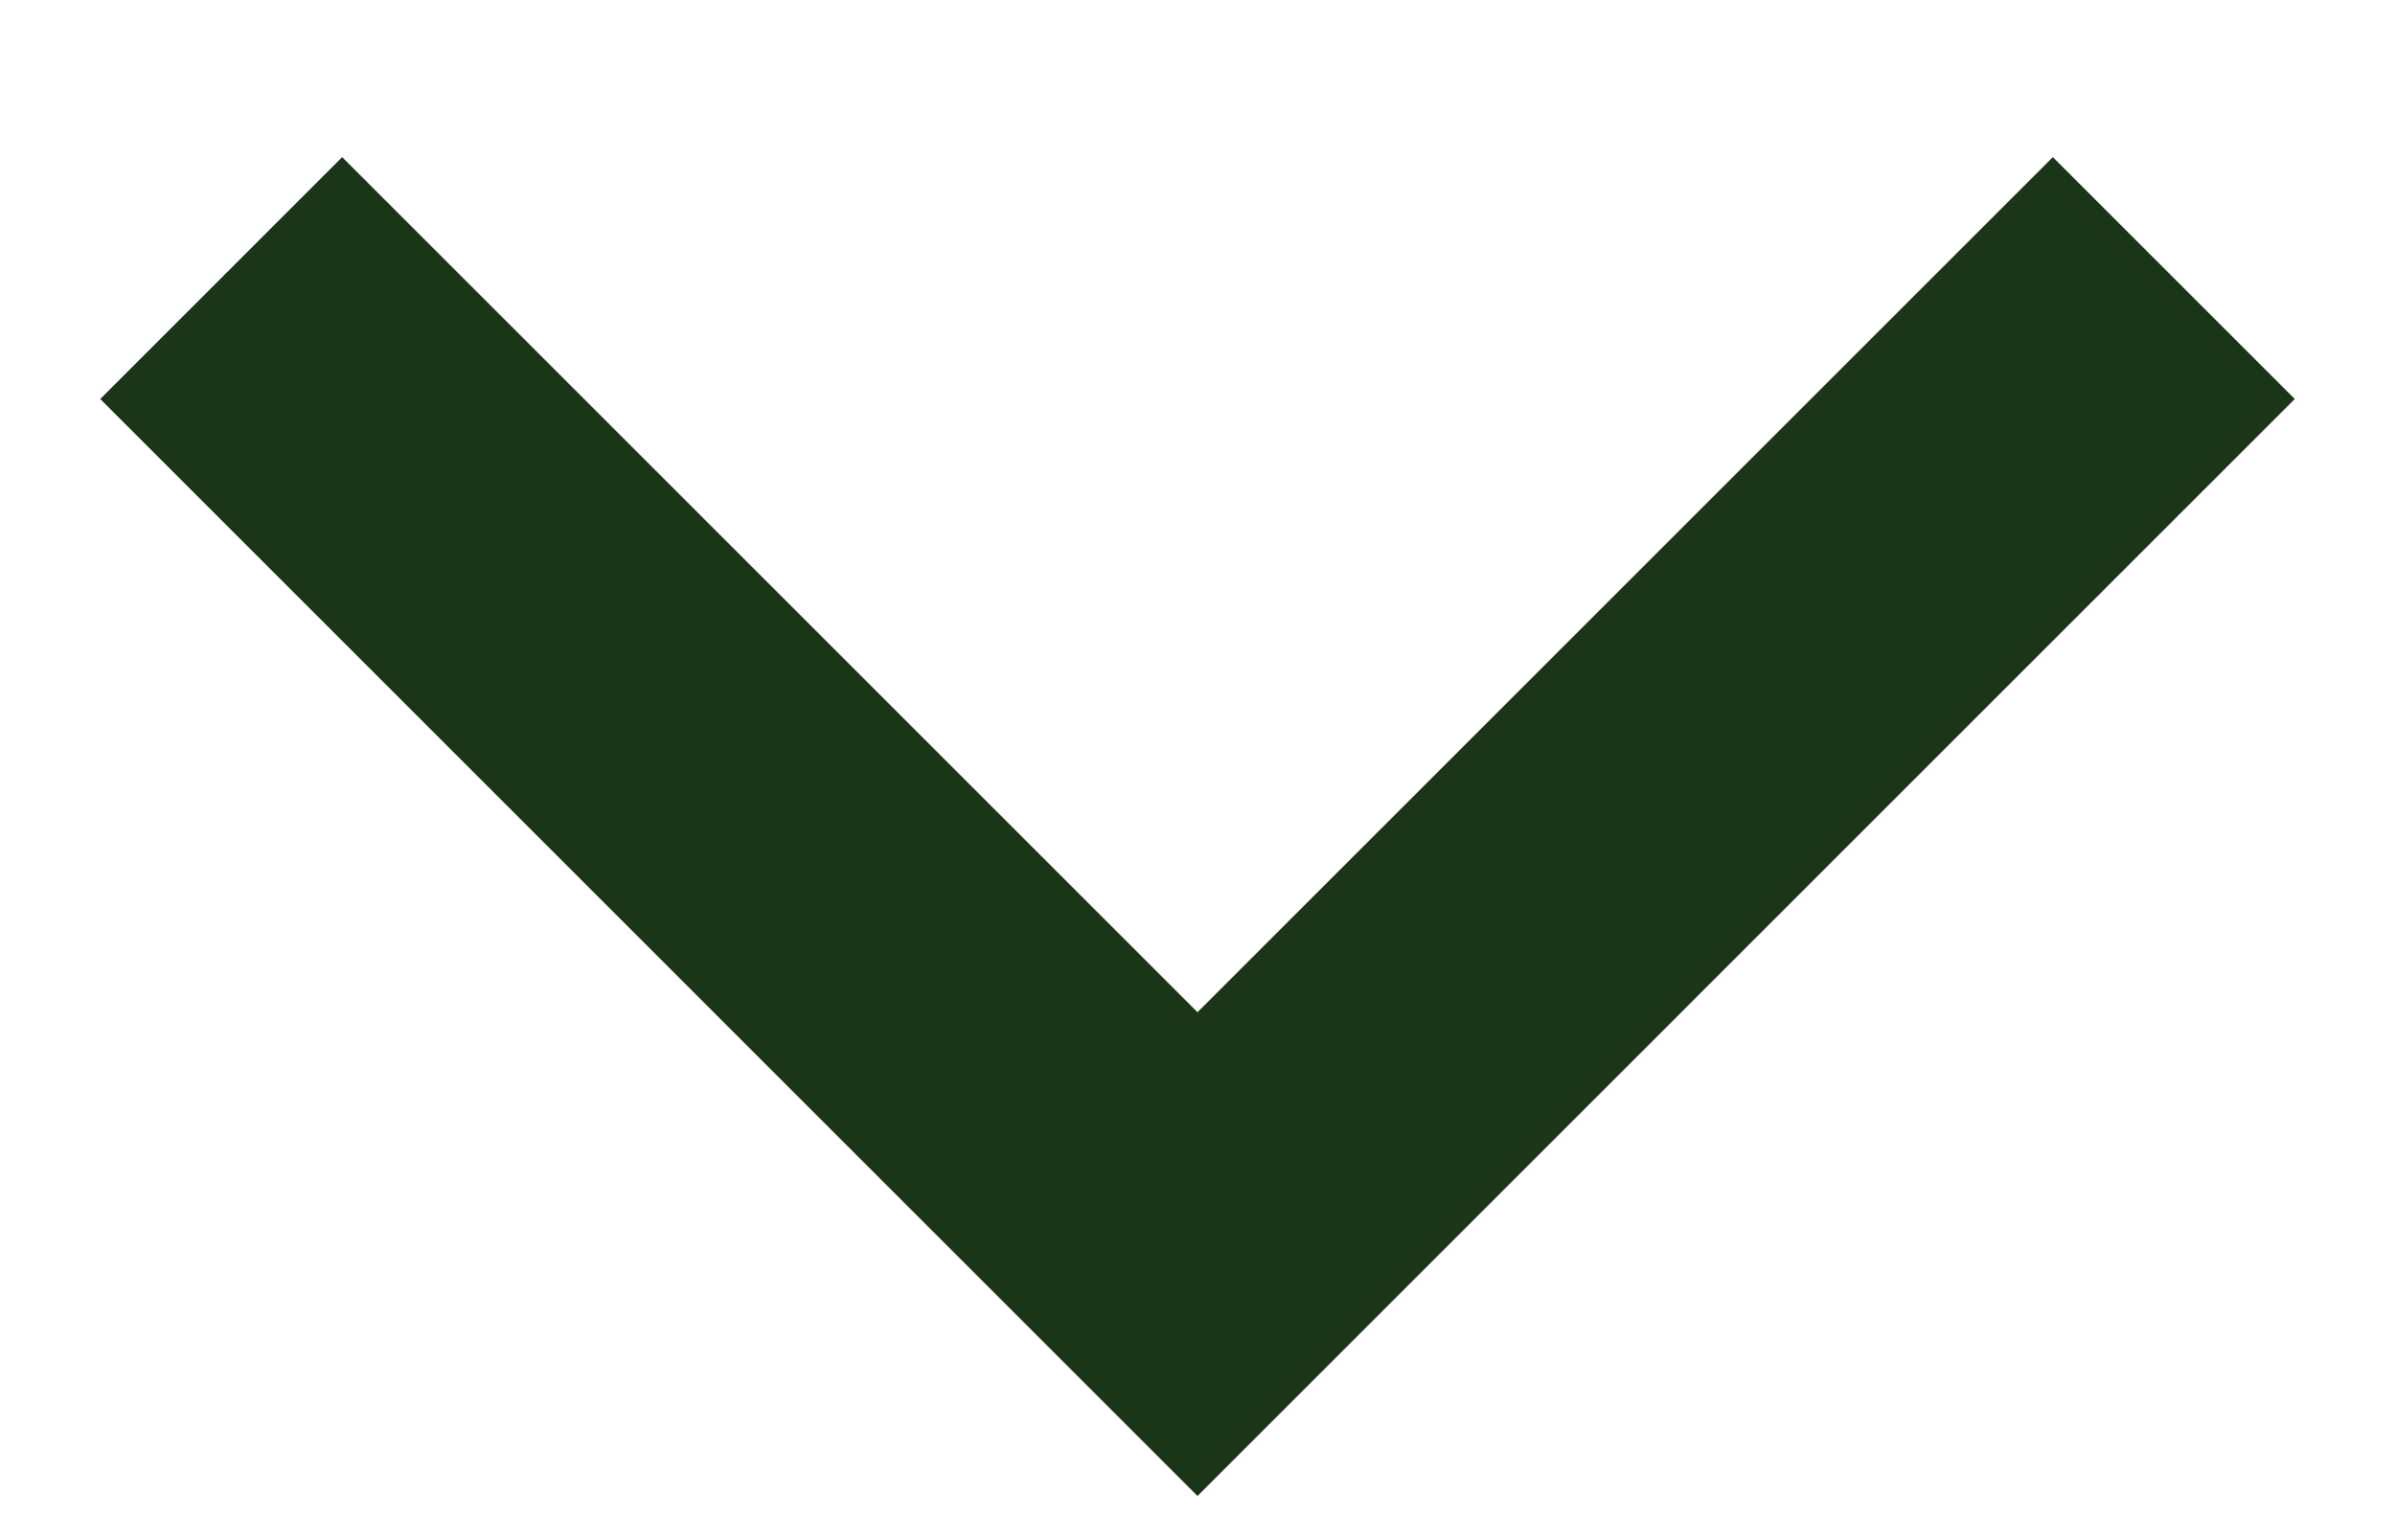
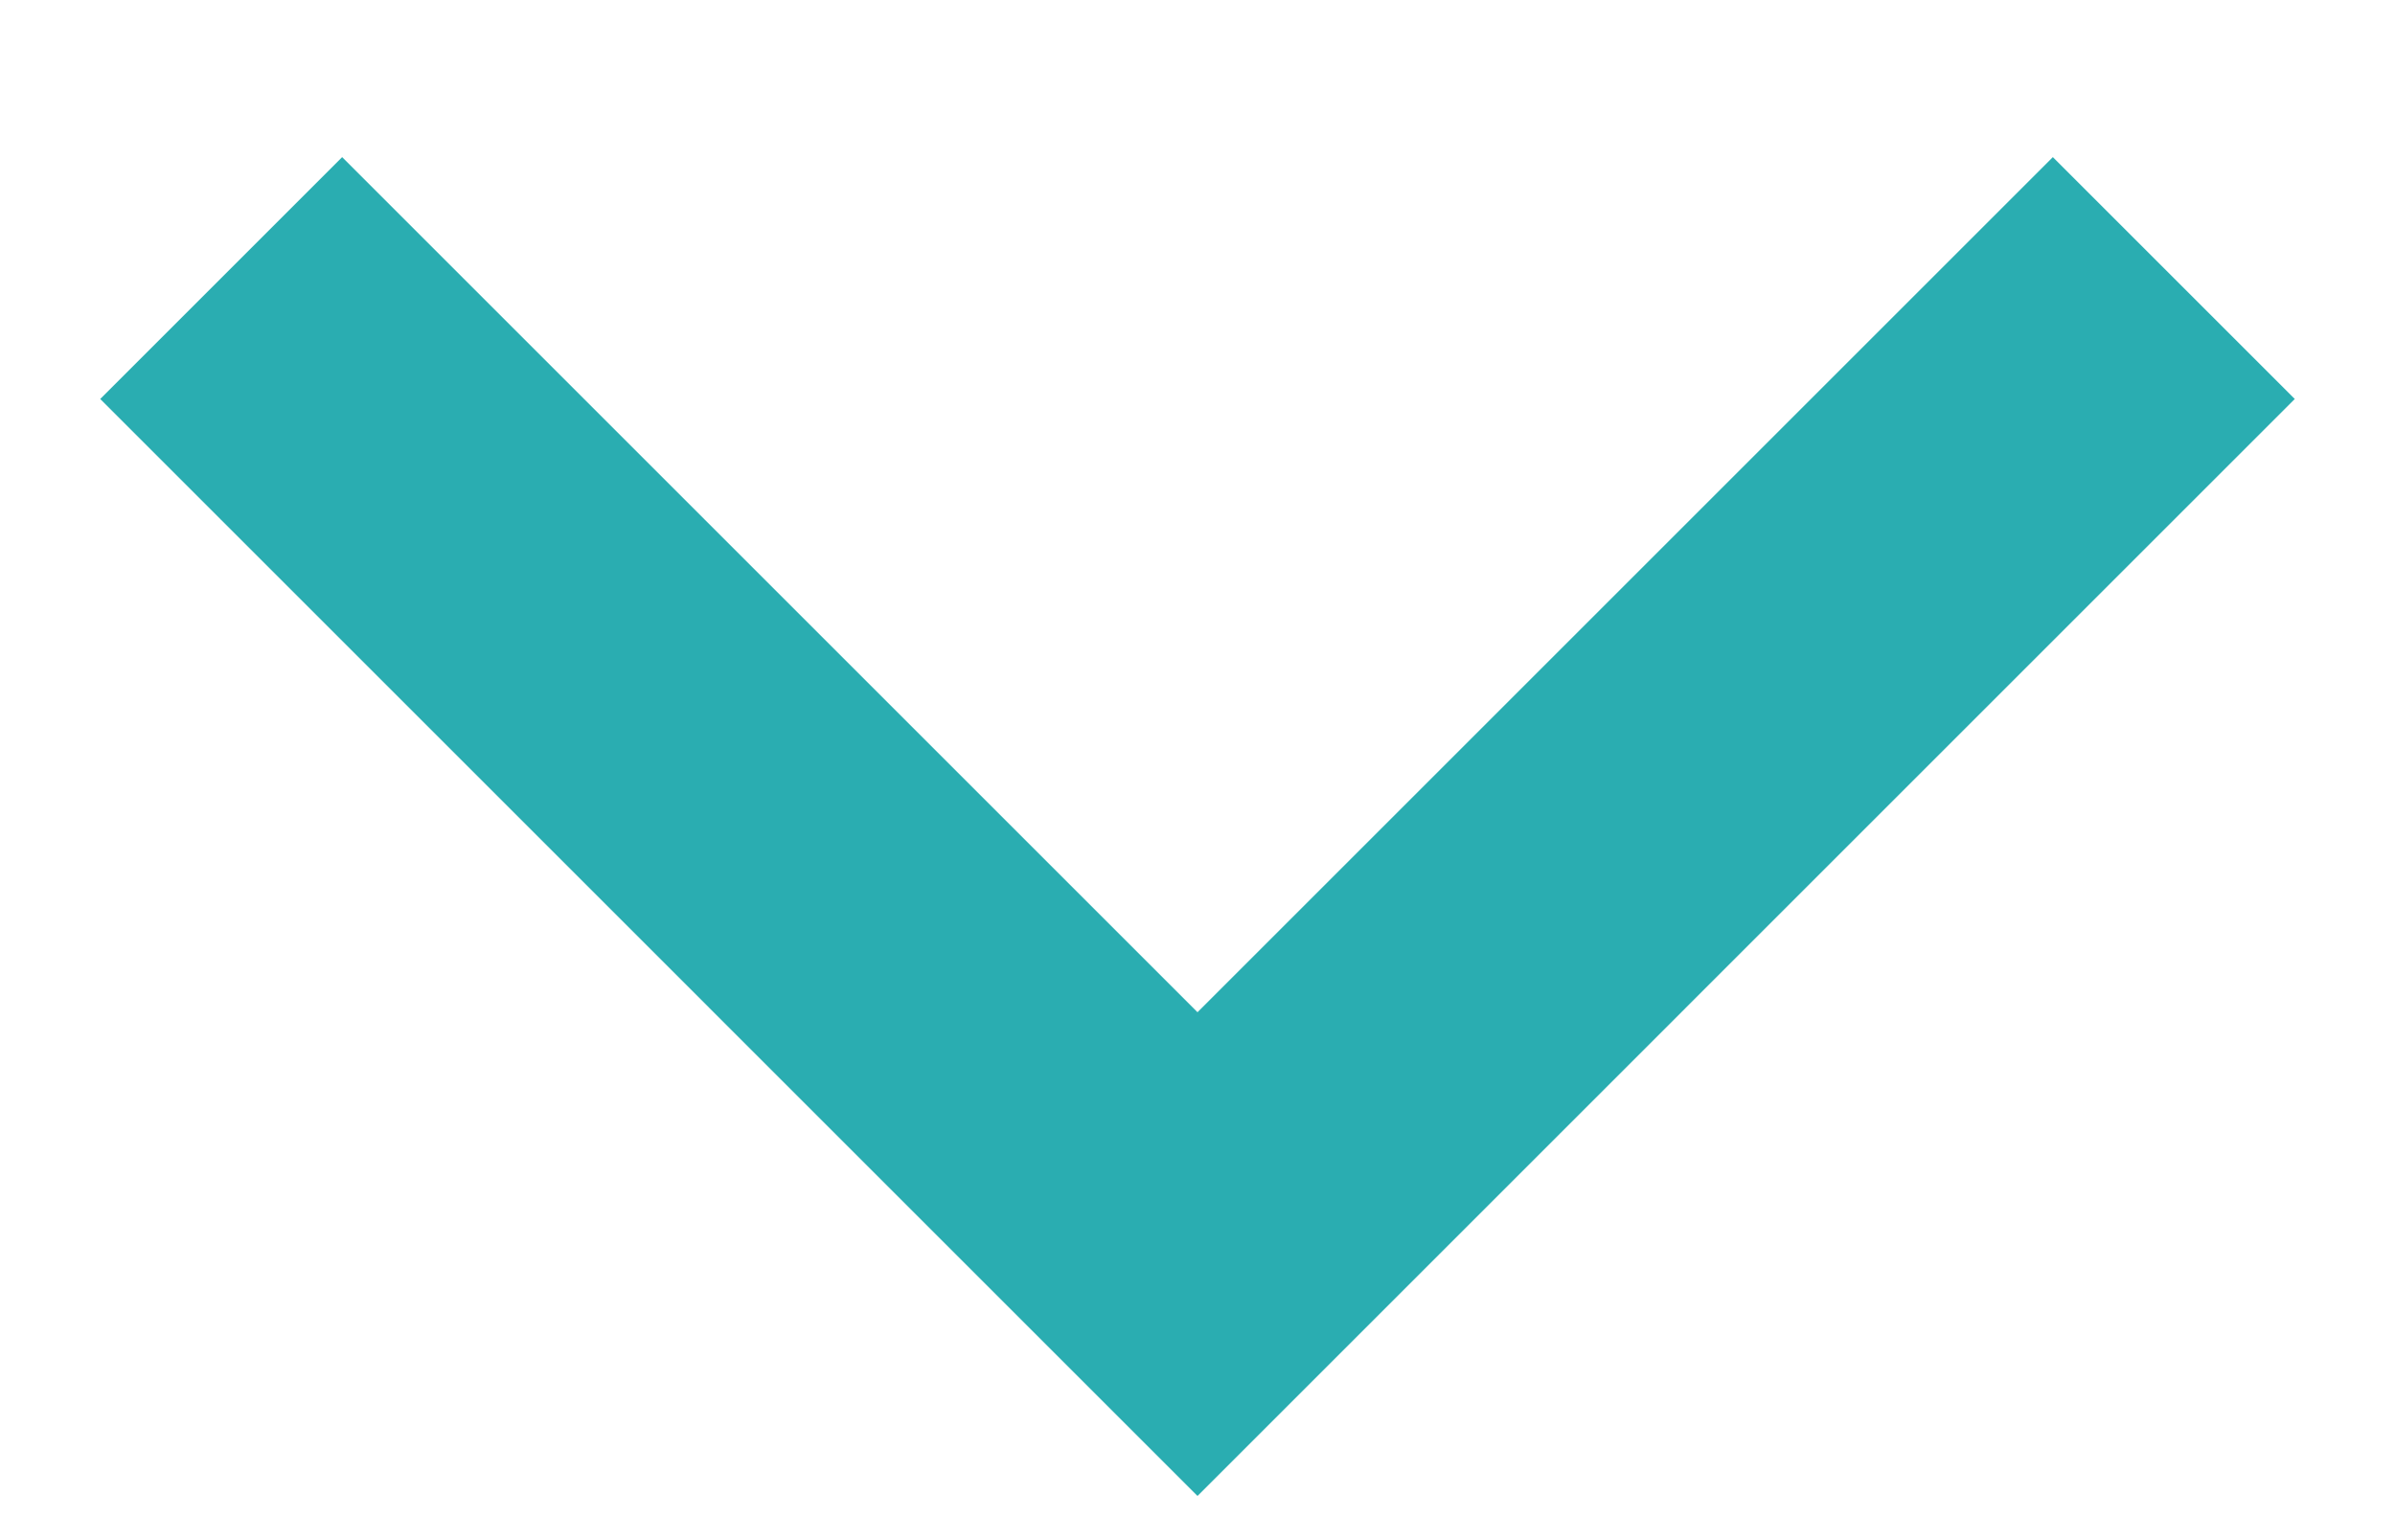
<svg xmlns="http://www.w3.org/2000/svg" width="14" height="9" viewBox="0 0 14 9" fill="none">
-   <path d="M12 2.333L7 7.333L2 2.333" stroke="#1A3518" stroke-width="2" stroke-linecap="square" />
+   <path d="M12 2.333L7 7.333L2 2.333" stroke="#2AADB1" stroke-width="2" stroke-linecap="square" />
</svg>
